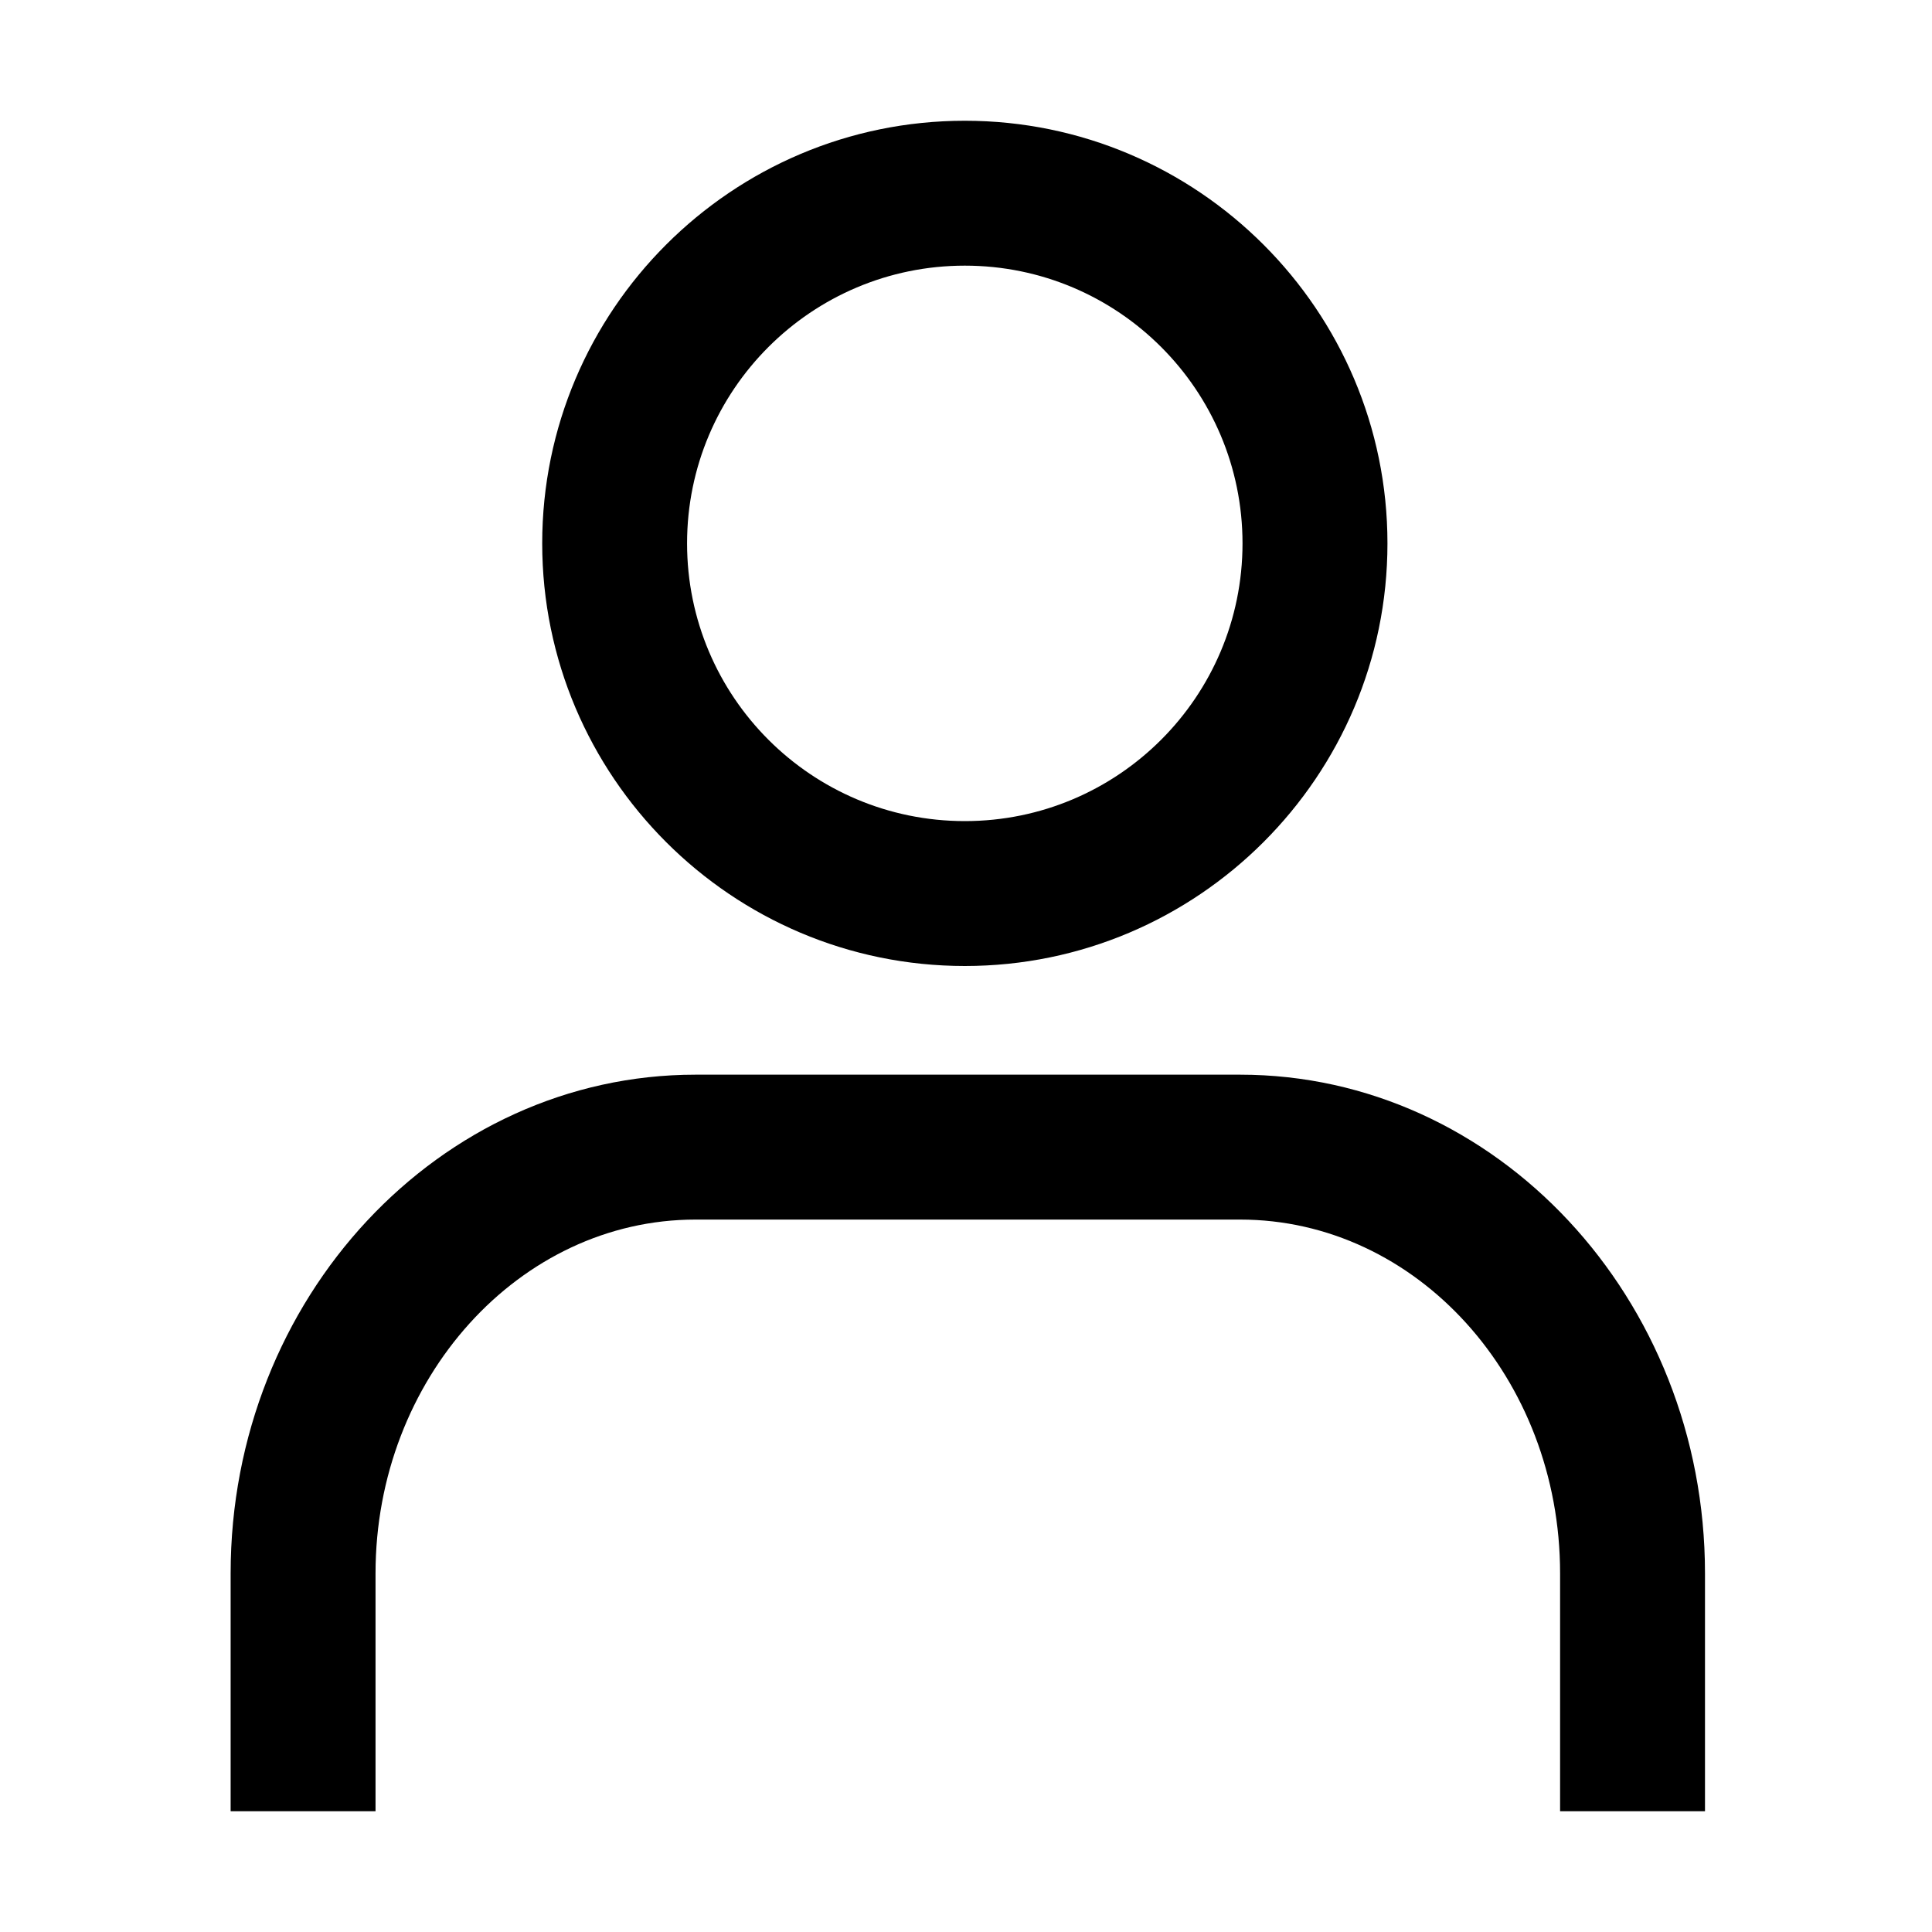
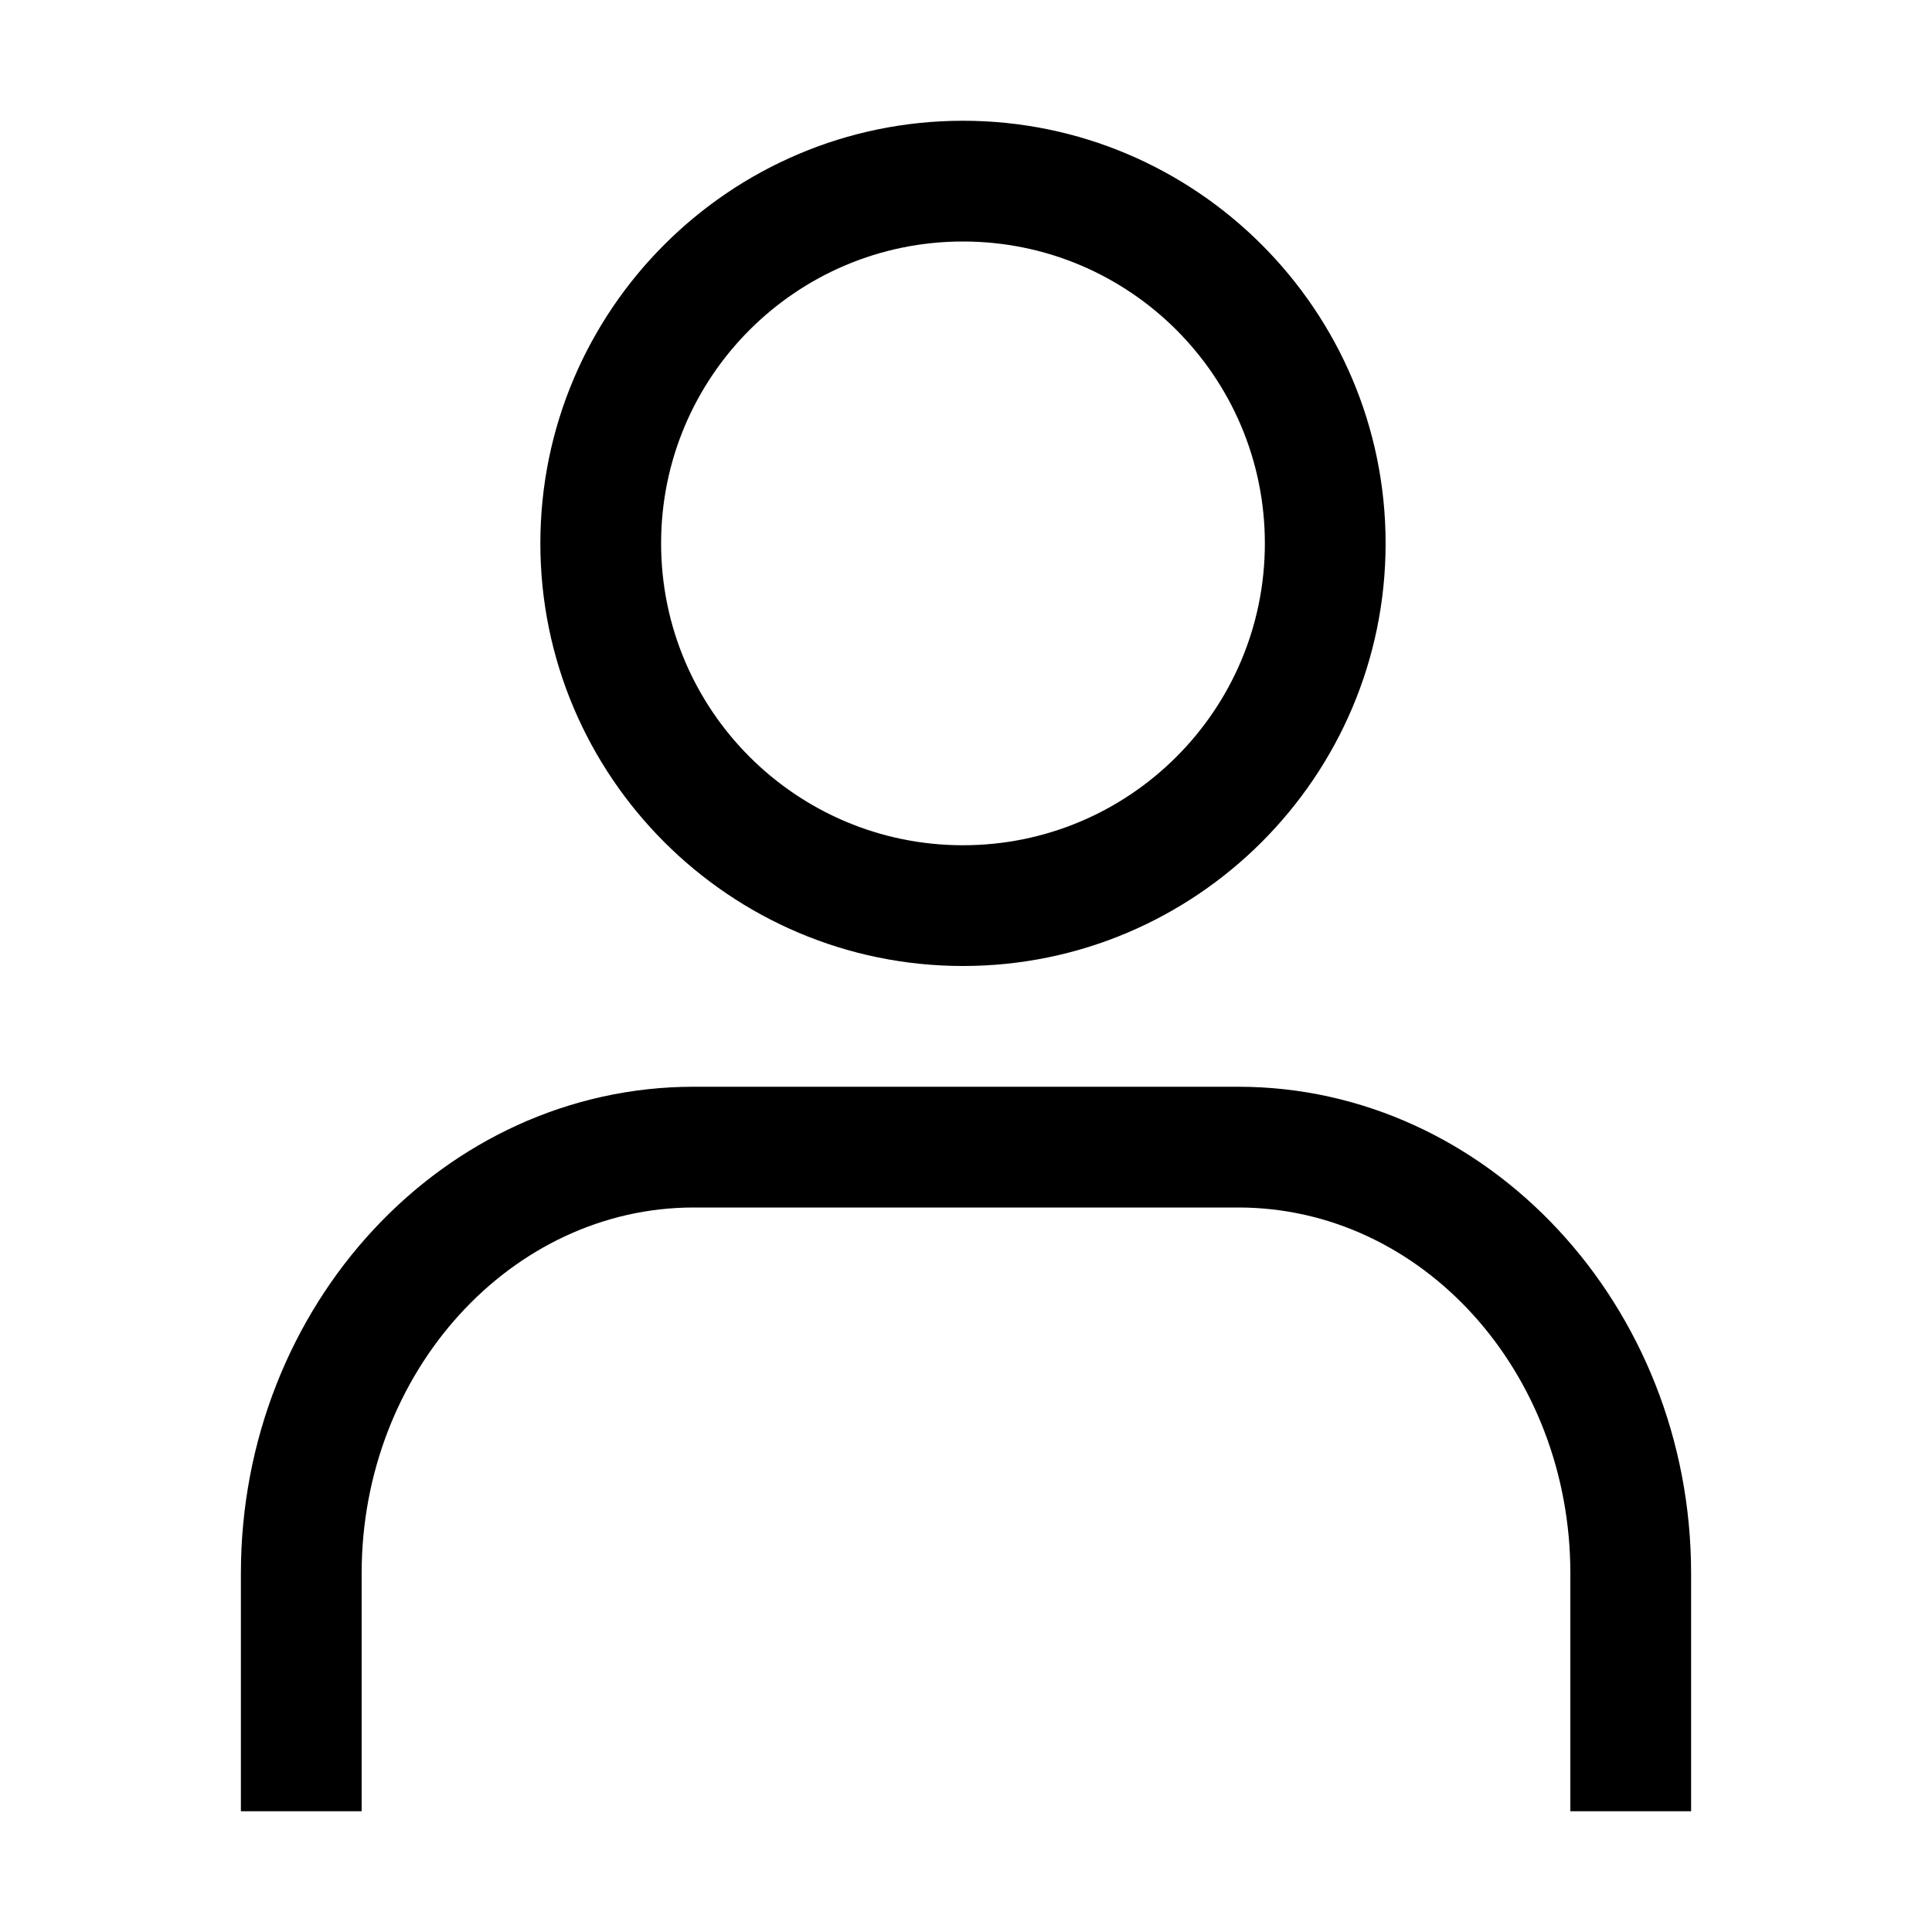
<svg xmlns="http://www.w3.org/2000/svg" width="48" height="48" viewBox="0 0 48 48">
-   <path fill-rule="evenodd" clip-rule="evenodd" d="M13.471 13.5C13.471 7.71 18.18 3 23.971 3C29.76 3 34.471 7.71 34.471 13.5C34.471 19.29 29.76 24 23.971 24C18.18 24 13.471 19.29 13.471 13.5ZM30.87 13.5C30.87 9.69 27.779 6.6 23.971 6.6C20.161 6.6 17.07 9.69 17.07 13.5C17.07 17.31 20.161 20.4 23.971 20.4C27.779 20.4 30.87 17.31 30.87 13.5Z" />
-   <path d="M38.76 45H42.36V39.09C42.36 32.25 37.17 26.7 30.81 26.7H17.279C10.92 26.7 5.73 32.25 5.73 39.09V45H9.33V39.09C9.33 34.26 12.899 30.3 17.279 30.3H30.81C35.19 30.3 38.76 34.23 38.76 39.09V45Z" fill-rule="evenodd" />
+   <path fill-rule="evenodd" clip-rule="evenodd" d="M31.425 13.5C31.425 9.36 28.065 6 23.925 6C19.785 6 16.425 9.36 16.425 13.5C16.425 17.64 19.785 21 23.925 21C28.065 21 31.425 17.64 31.425 13.5ZM13.425 13.5C13.425 7.71 18.135 3 23.925 3C29.715 3 34.425 7.71 34.425 13.5C34.425 19.29 29.715 24 23.925 24C18.135 24 13.425 19.29 13.425 13.5ZM39.015 45H42.015V39.09C42.015 32.43 36.945 27 30.765 27H17.235C11.025 27 5.985 32.43 5.985 39.09V45H8.985V39.09C8.985 34.08 12.705 30 17.235 30H30.765C35.325 30 39.015 34.08 39.015 39.09V45Z" />
</svg>
